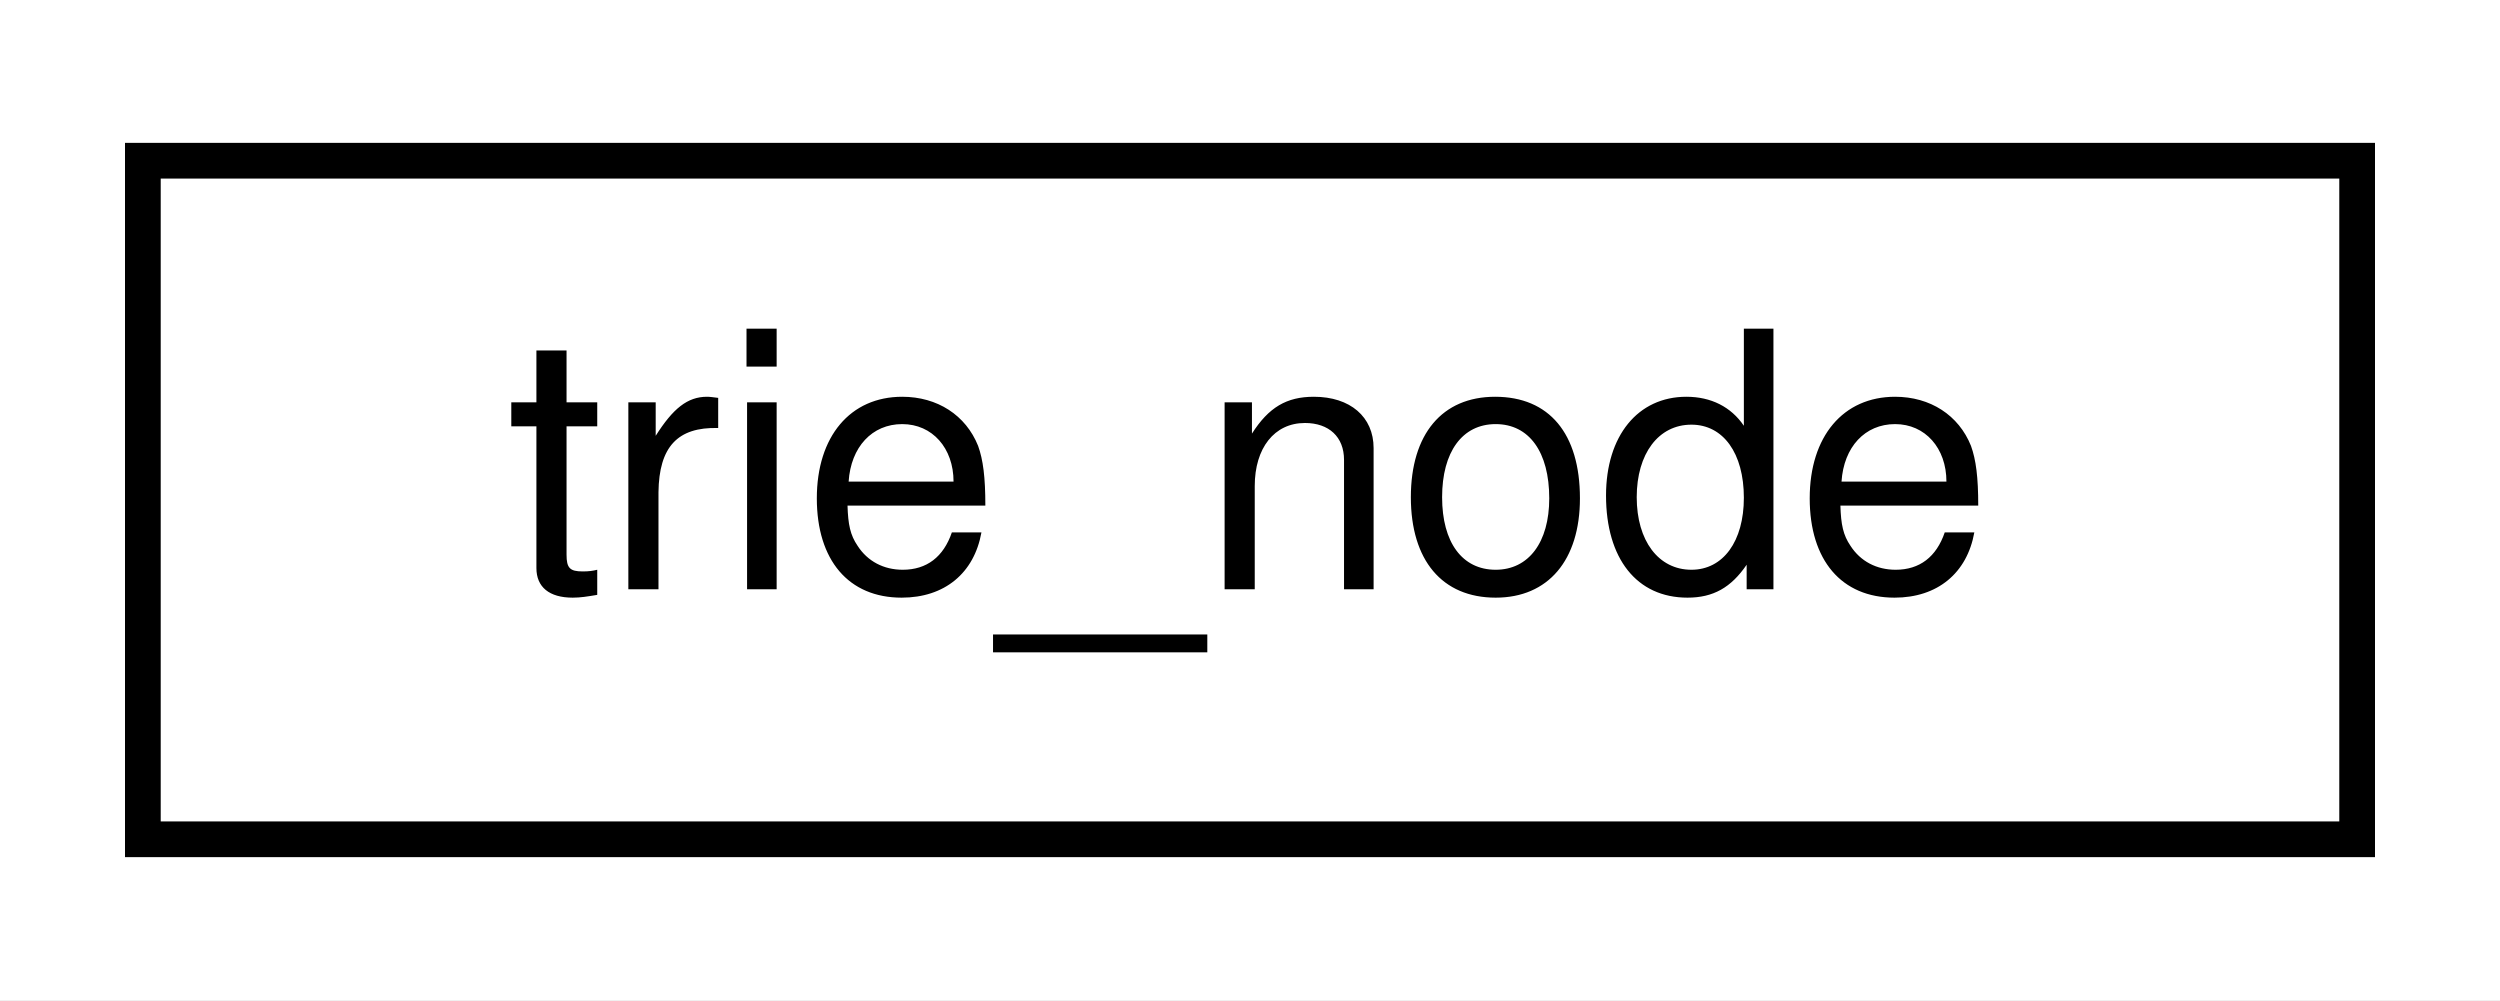
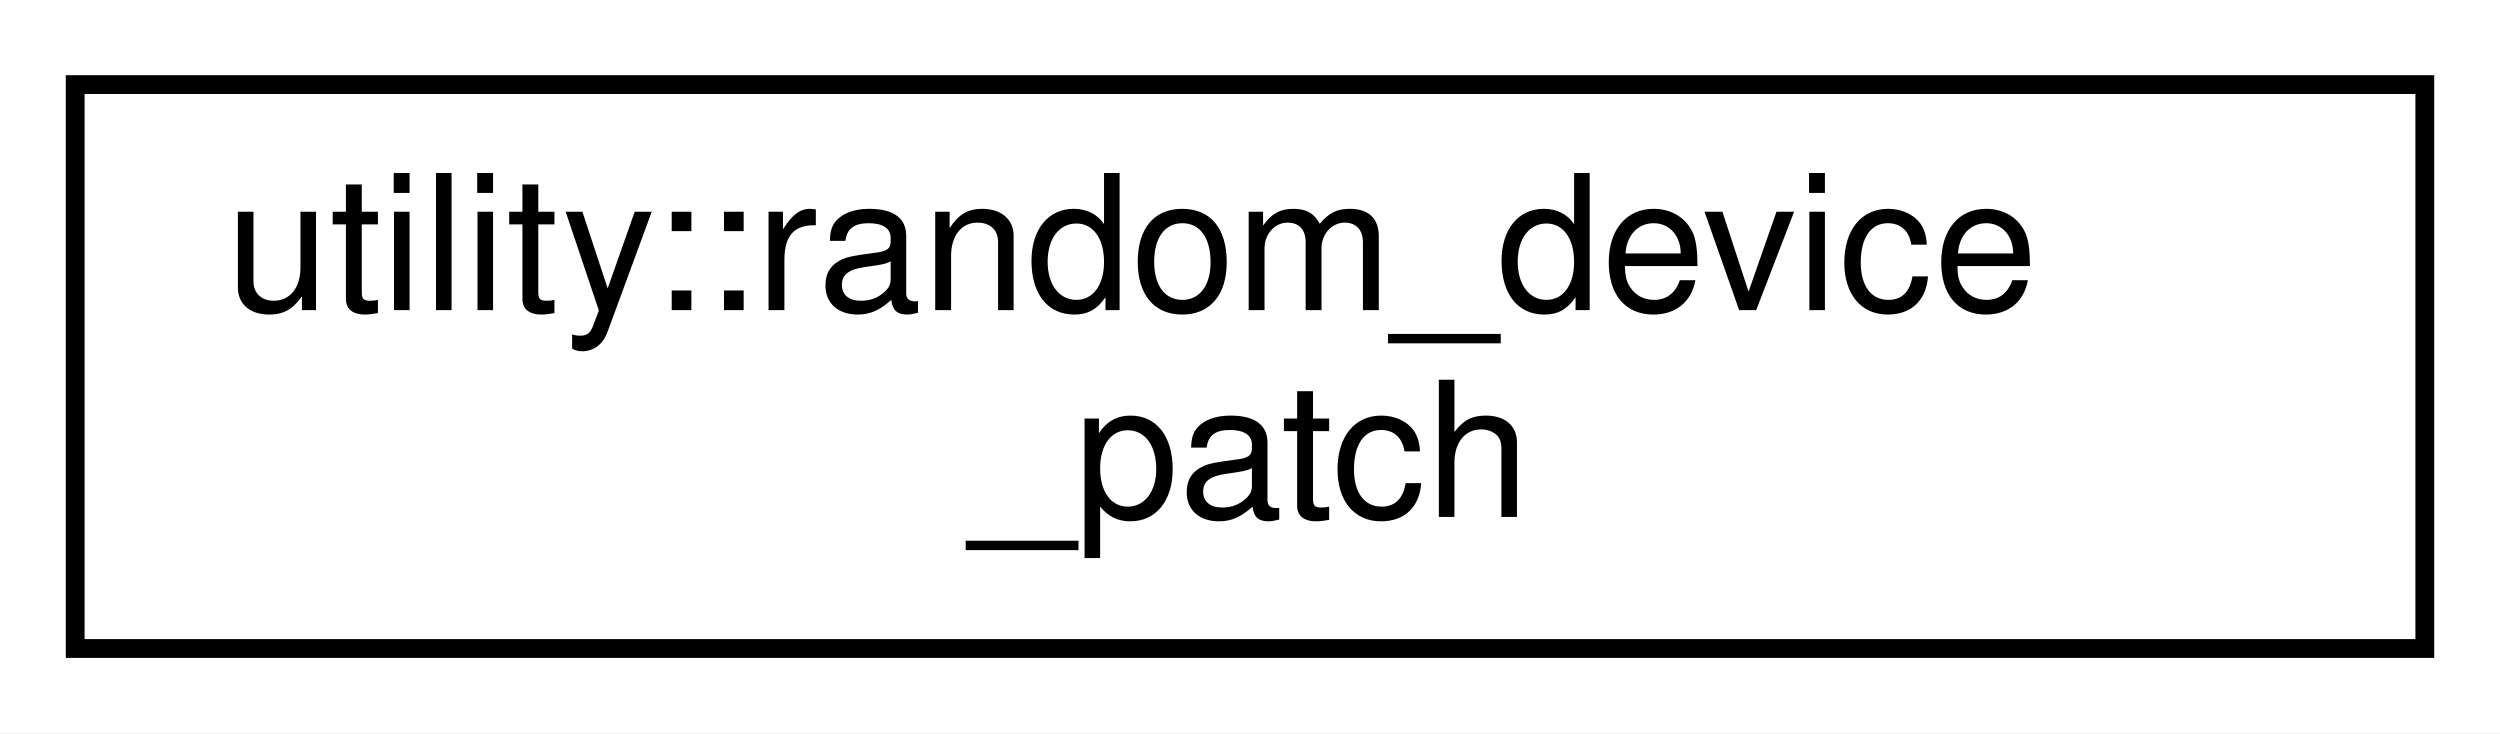
- <svg xmlns="http://www.w3.org/2000/svg" xmlns:xlink="http://www.w3.org/1999/xlink" width="70pt" height="28pt" viewBox="0.00 0.00 70.00 28.00">
-   <g id="graph0" class="graph" transform="scale(1 1) rotate(0) translate(4 24)">
-     <polygon fill="white" stroke="transparent" points="-4,4 -4,-24 66,-24 66,4 -4,4" />
+ <svg xmlns="http://www.w3.org/2000/svg" xmlns:xlink="http://www.w3.org/1999/xlink" width="133pt" height="39pt" viewBox="0.00 0.00 133.00 39.00">
+   <g id="graph0" class="graph" transform="scale(1 1) rotate(0) translate(4 35)">
+     <polygon fill="white" stroke="transparent" points="-4,4 -4,-35 129,-35 129,4 -4,4" />
    <g id="node1" class="node">
      <g id="a_node1">
-         <a xlink:href="classtrie__node.html" target="_top" xlink:title=" ">
-           <polygon fill="white" stroke="black" points="0,-0.5 0,-19.5 62,-19.5 62,-0.5 0,-0.5" />
-           <text text-anchor="middle" x="31" y="-7.5" font-family="Helvetica,sans-Serif" font-size="10.00">trie_node</text>
+         <a xlink:href="structutility_1_1random__device__patch.html" target="_top" xlink:title=" ">
+           <polygon fill="white" stroke="black" points="0,-0.5 0,-30.5 125,-30.5 125,-0.5 0,-0.5" />
+           <text text-anchor="start" x="8" y="-18.5" font-family="Helvetica,sans-Serif" font-size="10.00">utility::random_device</text>
+           <text text-anchor="middle" x="62.5" y="-7.5" font-family="Helvetica,sans-Serif" font-size="10.00">_patch</text>
        </a>
      </g>
    </g>
  </g>
</svg>
